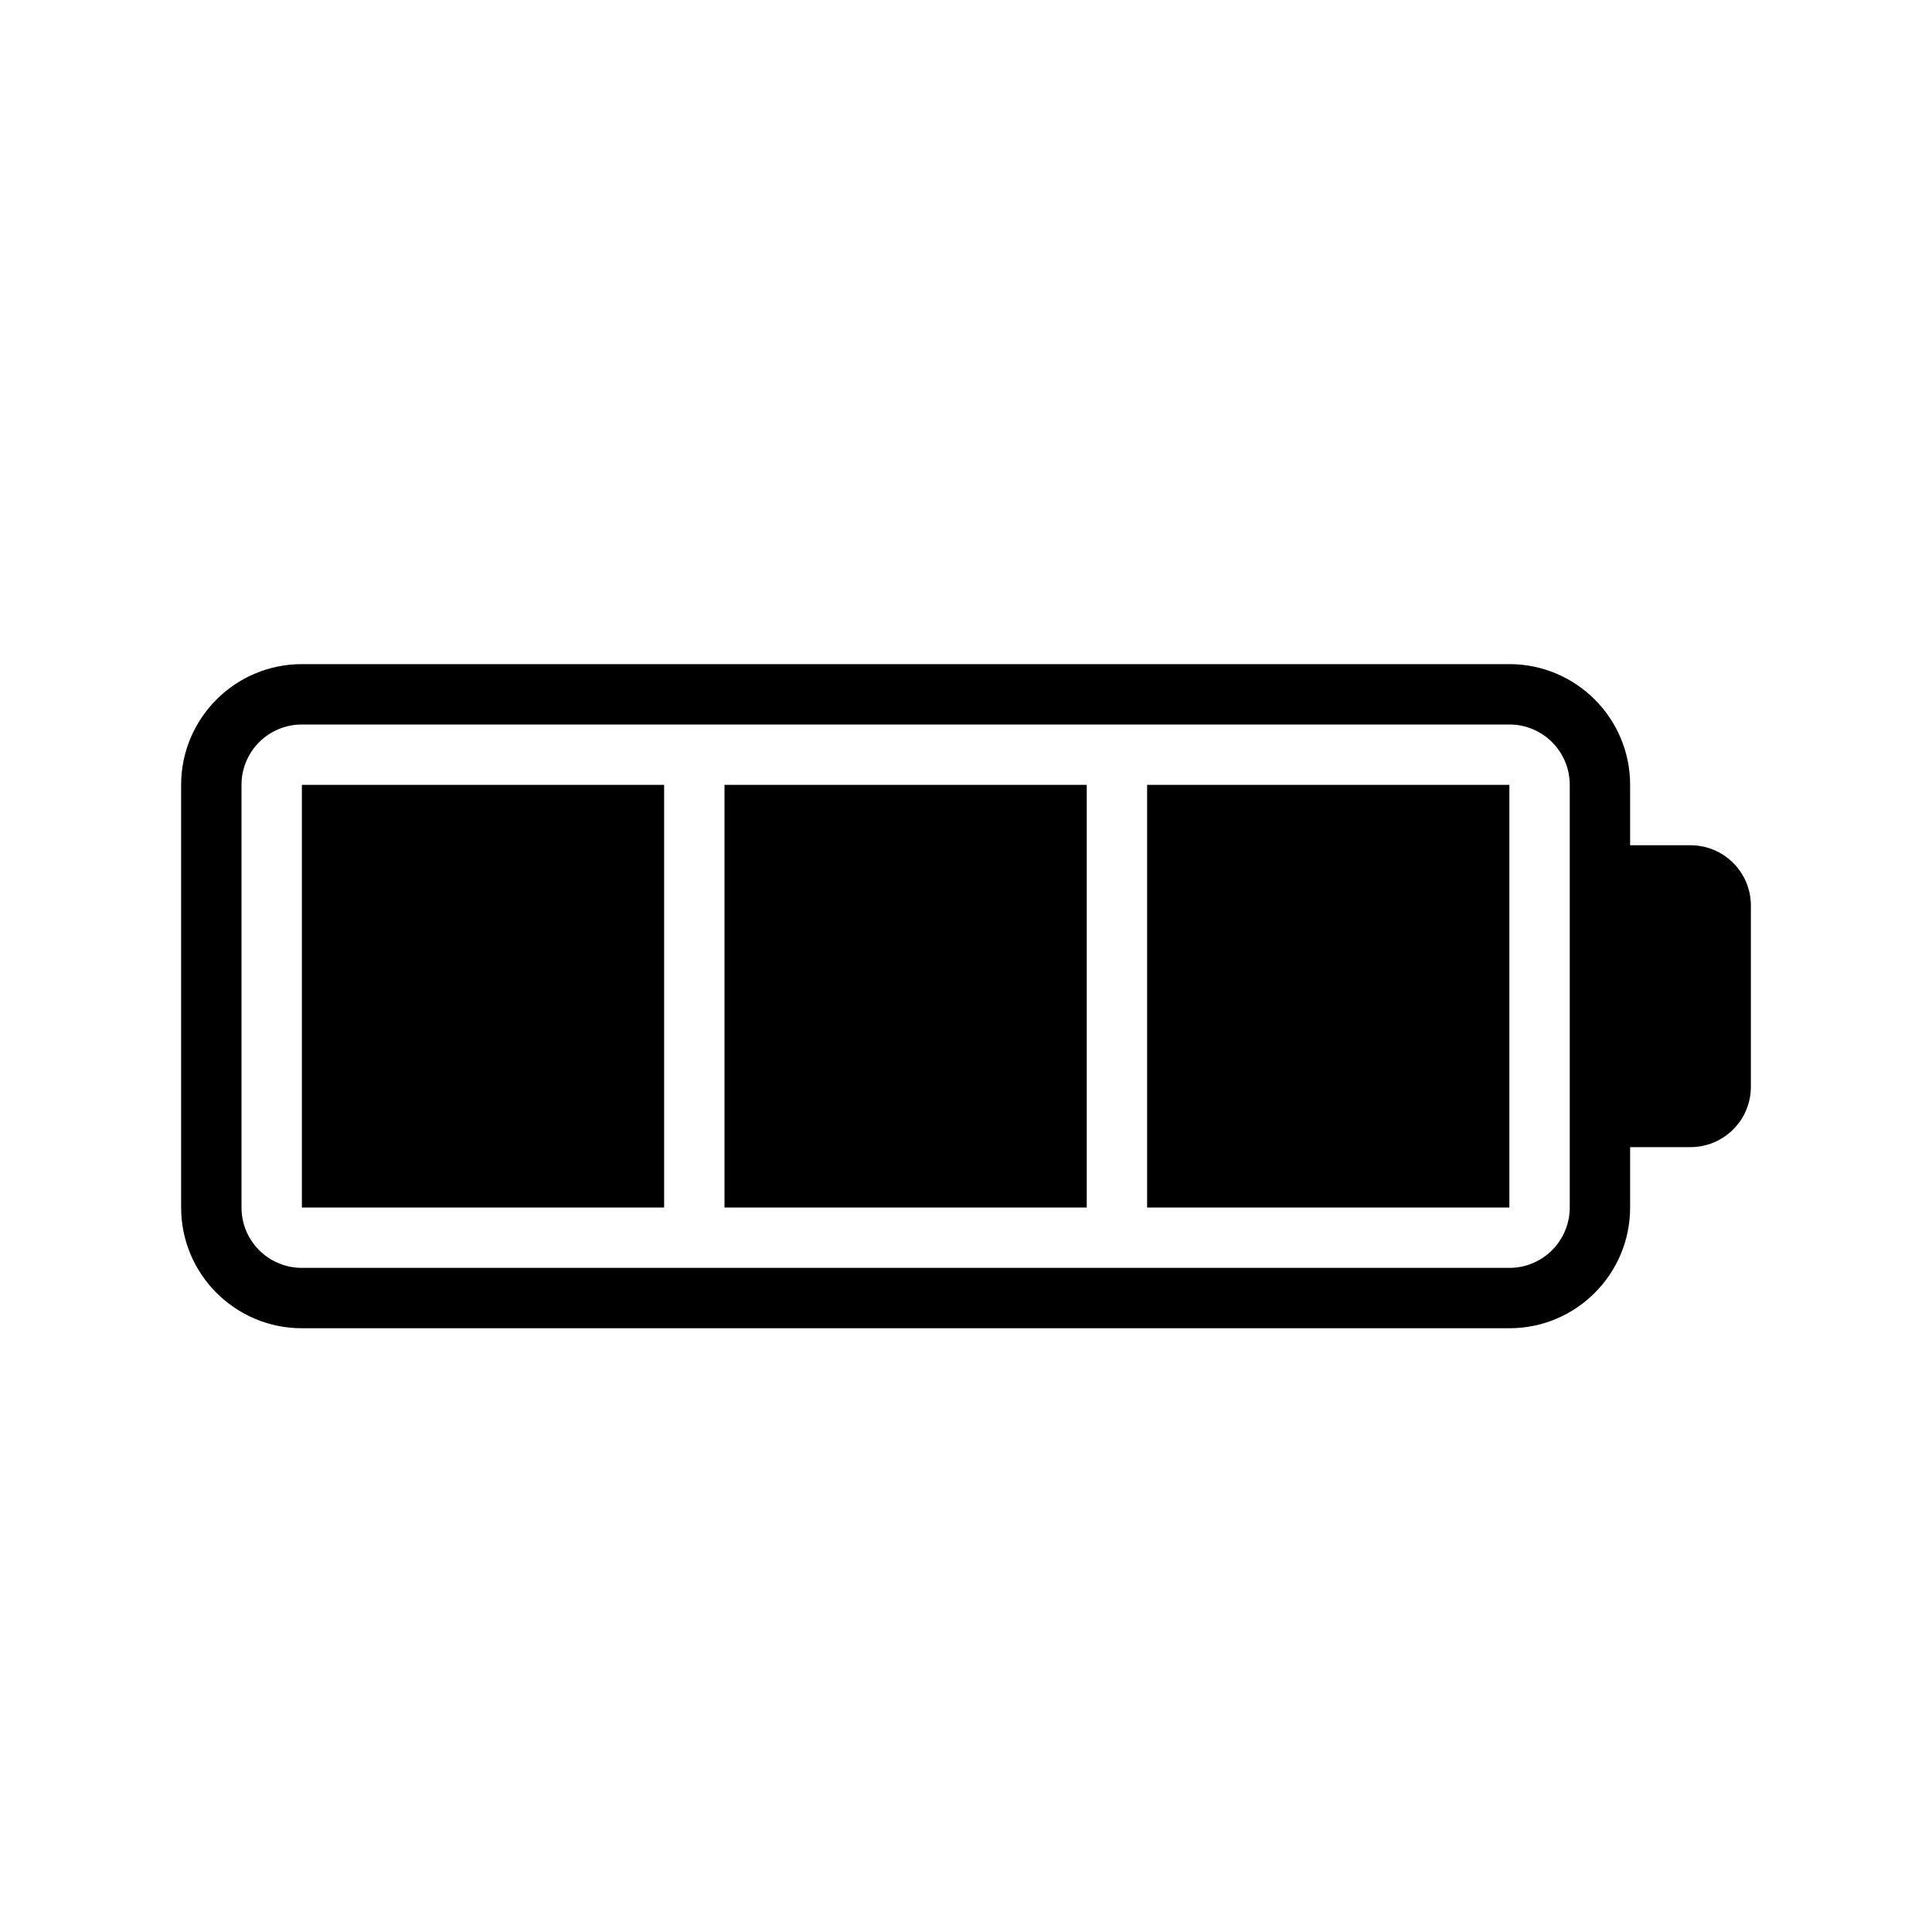
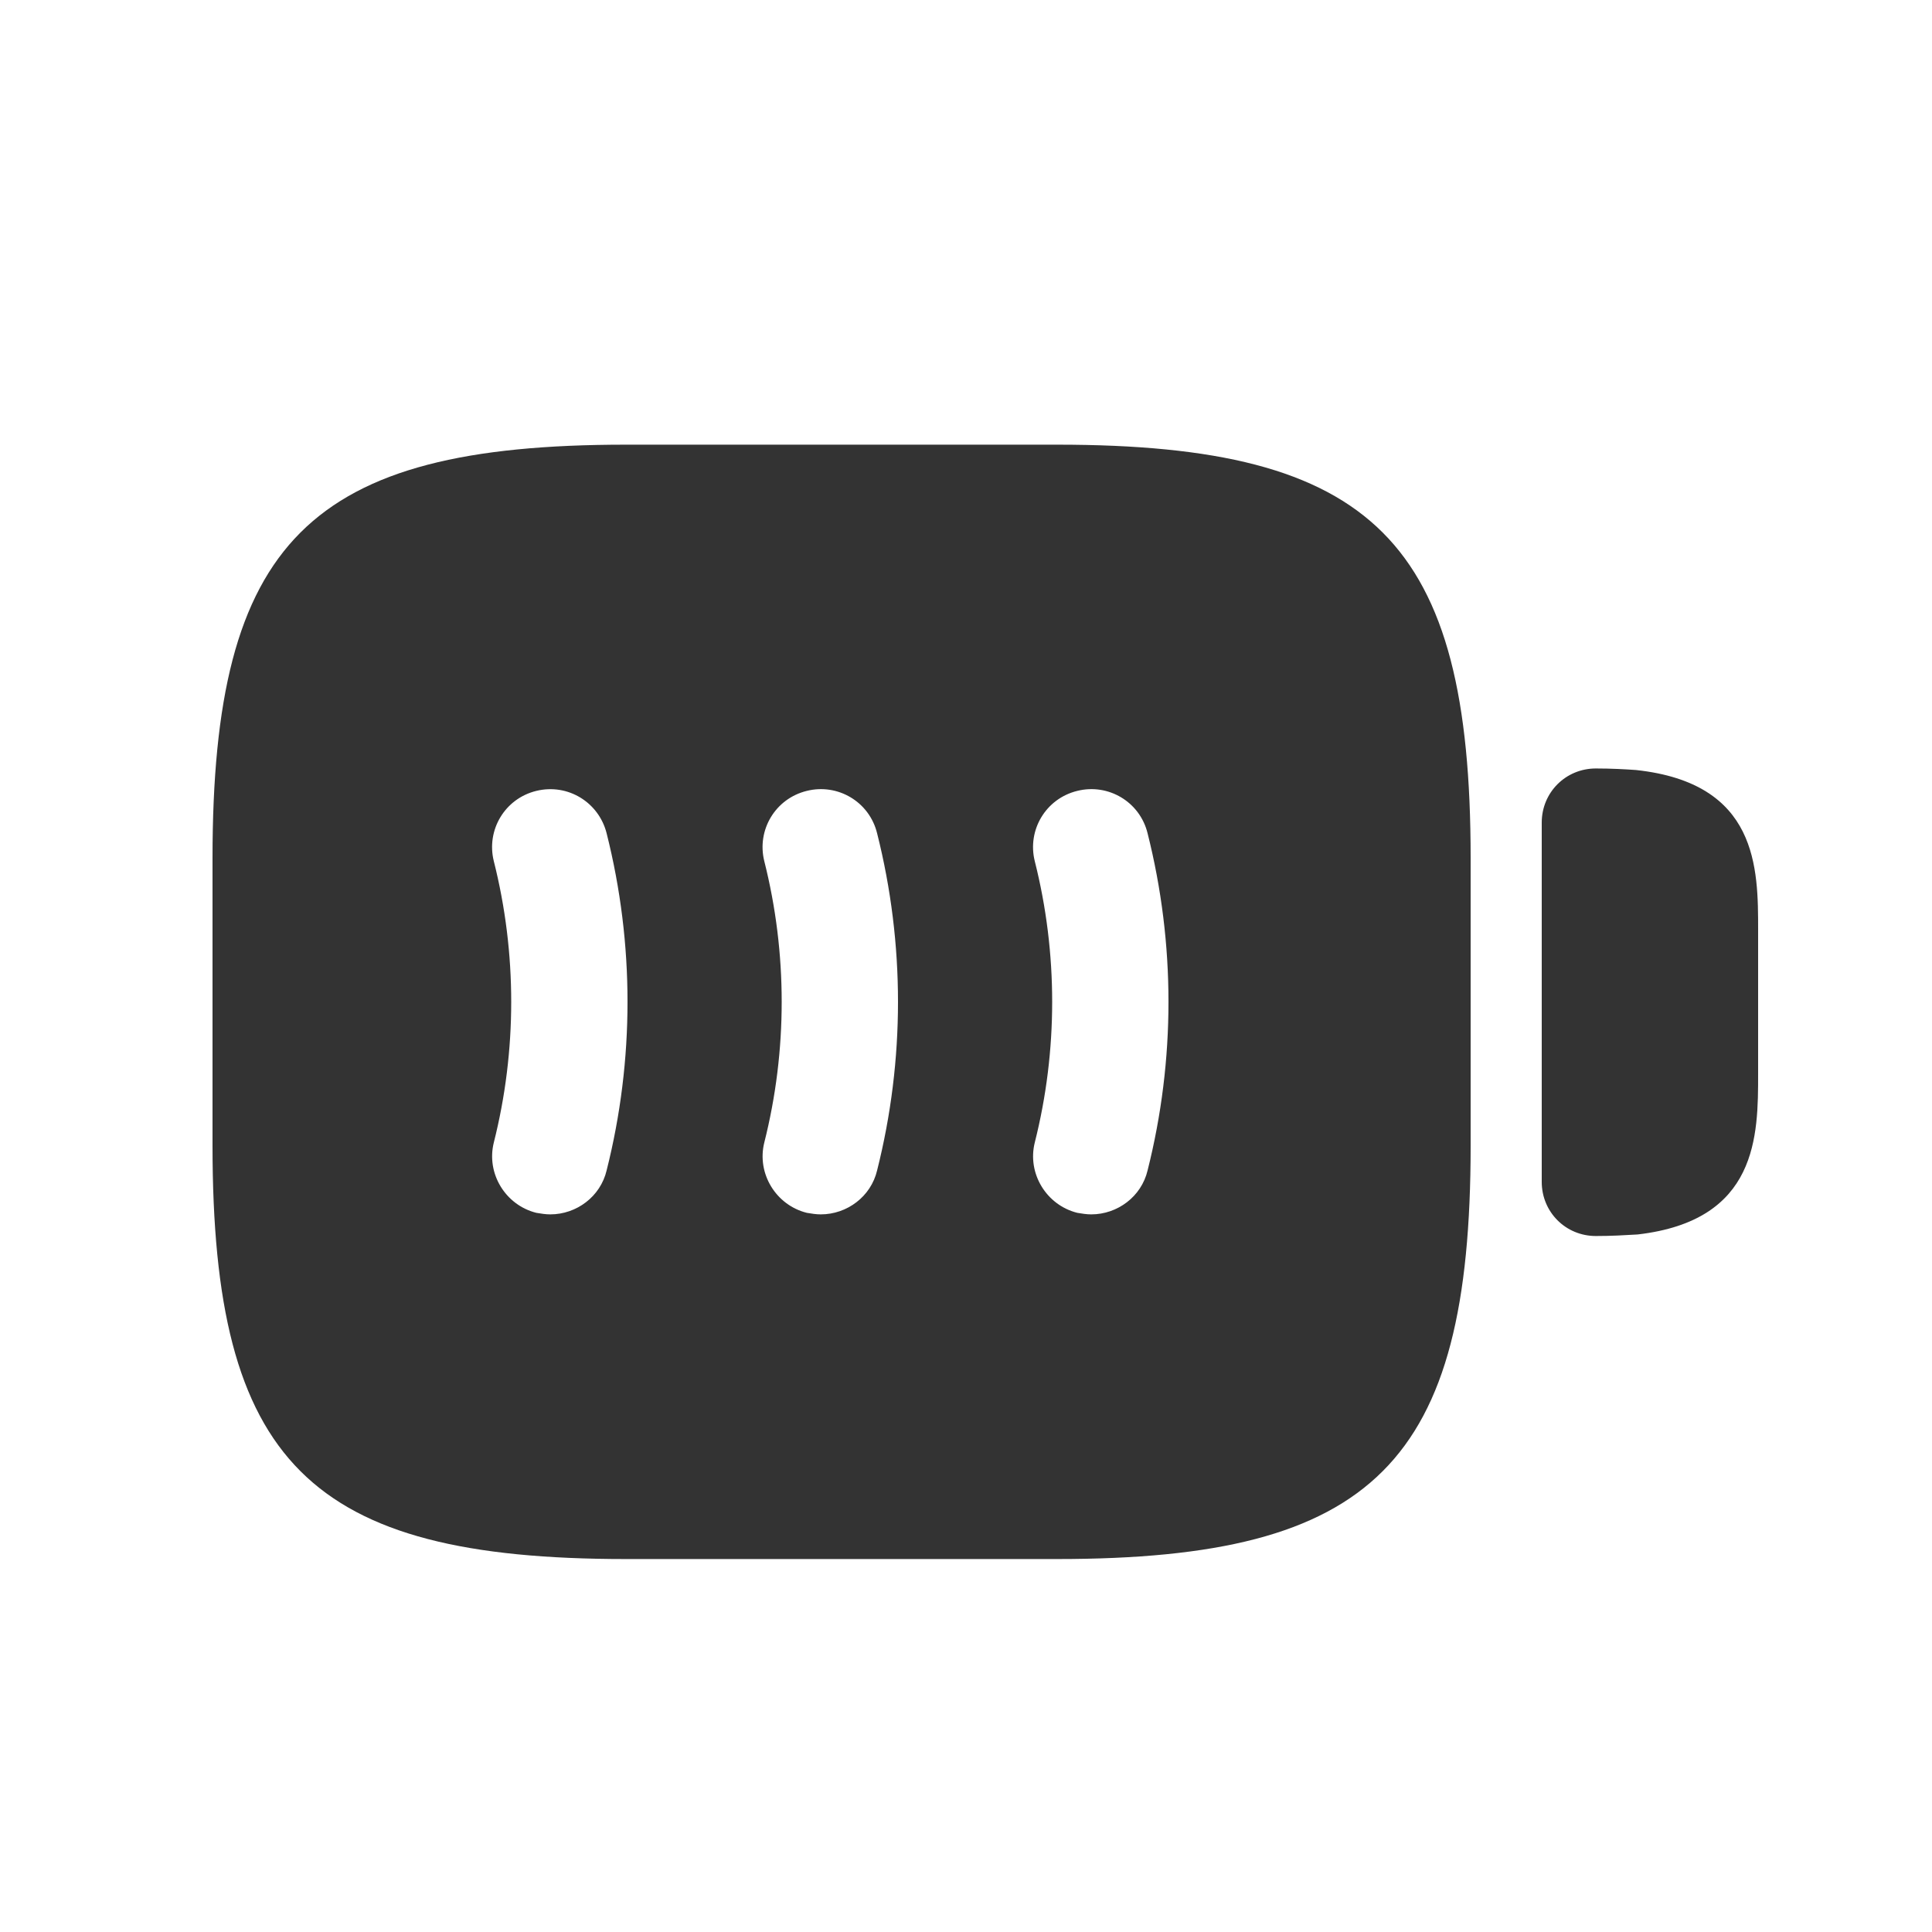
- <svg xmlns="http://www.w3.org/2000/svg" fill="#000000" width="32px" height="32px" viewBox="0 0 32 32" version="1.1">
-   <path d="M28 14c-0.553 0-1 0-1 0v-1c0-1.104-0.896-2-2-2h-20c-1.104 0-2 0.896-2 2v7c0 1.104 0.896 2 2 2h20c1.104 0 2-0.896 2-2v-1c0 0 0.447 0 1 0 0.552 0 1-0.448 1-1v-3c0-0.553-0.448-1-1-1zM26 20c0 0.552-0.448 1-1 1h-20c-0.553 0-1-0.448-1-1v-7c0-0.553 0.447-1 1-1h20c0.552 0 1 0.447 1 1v7zM5 20h6v-7h-6v7zM12 20h6v-7h-6v7zM19 20h6v-7h-6v7z" />
+ <svg xmlns="http://www.w3.org/2000/svg" width="25" height="25" viewBox="0 0 25 25" fill="none">
+   <path d="M21.17 9.964C21.03 9.954 20.85 9.944 20.65 9.944C20.26 9.944 19.95 10.254 19.95 10.644V15.294C19.95 15.684 20.26 15.994 20.65 15.994C20.85 15.994 21.02 15.984 21.19 15.974C22.75 15.794 22.75 14.694 22.75 13.894V12.034C22.75 11.234 22.75 10.134 21.17 9.964Z" fill="#333333" />
+   <path d="M13.68 5.754H8.1C4 5.754 2.75 7.004 2.75 11.104V14.824C2.75 18.924 4 20.174 8.1 20.174H13.68C17.78 20.174 19.03 18.924 19.03 14.824V11.104C19.03 7.004 17.78 5.754 13.68 5.754ZM7.85 15.144C7.77 15.484 7.46 15.714 7.12 15.714C7.06 15.714 7 15.704 6.94 15.694C6.54 15.594 6.29 15.184 6.39 14.784C6.69 13.594 6.69 12.334 6.39 11.144C6.29 10.744 6.53 10.334 6.94 10.234C7.35 10.134 7.75 10.384 7.85 10.784C8.21 12.214 8.21 13.714 7.85 15.144ZM11.35 15.144C11.27 15.484 10.96 15.714 10.62 15.714C10.56 15.714 10.5 15.704 10.44 15.694C10.04 15.594 9.79 15.184 9.89 14.784C10.19 13.594 10.19 12.334 9.89 11.144C9.79 10.744 10.03 10.334 10.44 10.234C10.84 10.134 11.25 10.374 11.35 10.784C11.71 12.214 11.71 13.714 11.35 15.144ZM14.85 15.144C14.77 15.484 14.46 15.714 14.12 15.714C14.06 15.714 14 15.704 13.94 15.694C13.54 15.594 13.29 15.184 13.39 14.784C13.69 13.594 13.69 12.334 13.39 11.144C13.29 10.744 13.53 10.334 13.94 10.234C14.34 10.134 14.75 10.374 14.85 10.784C15.21 12.214 15.21 13.714 14.85 15.144Z" fill="#333333" />
</svg>
